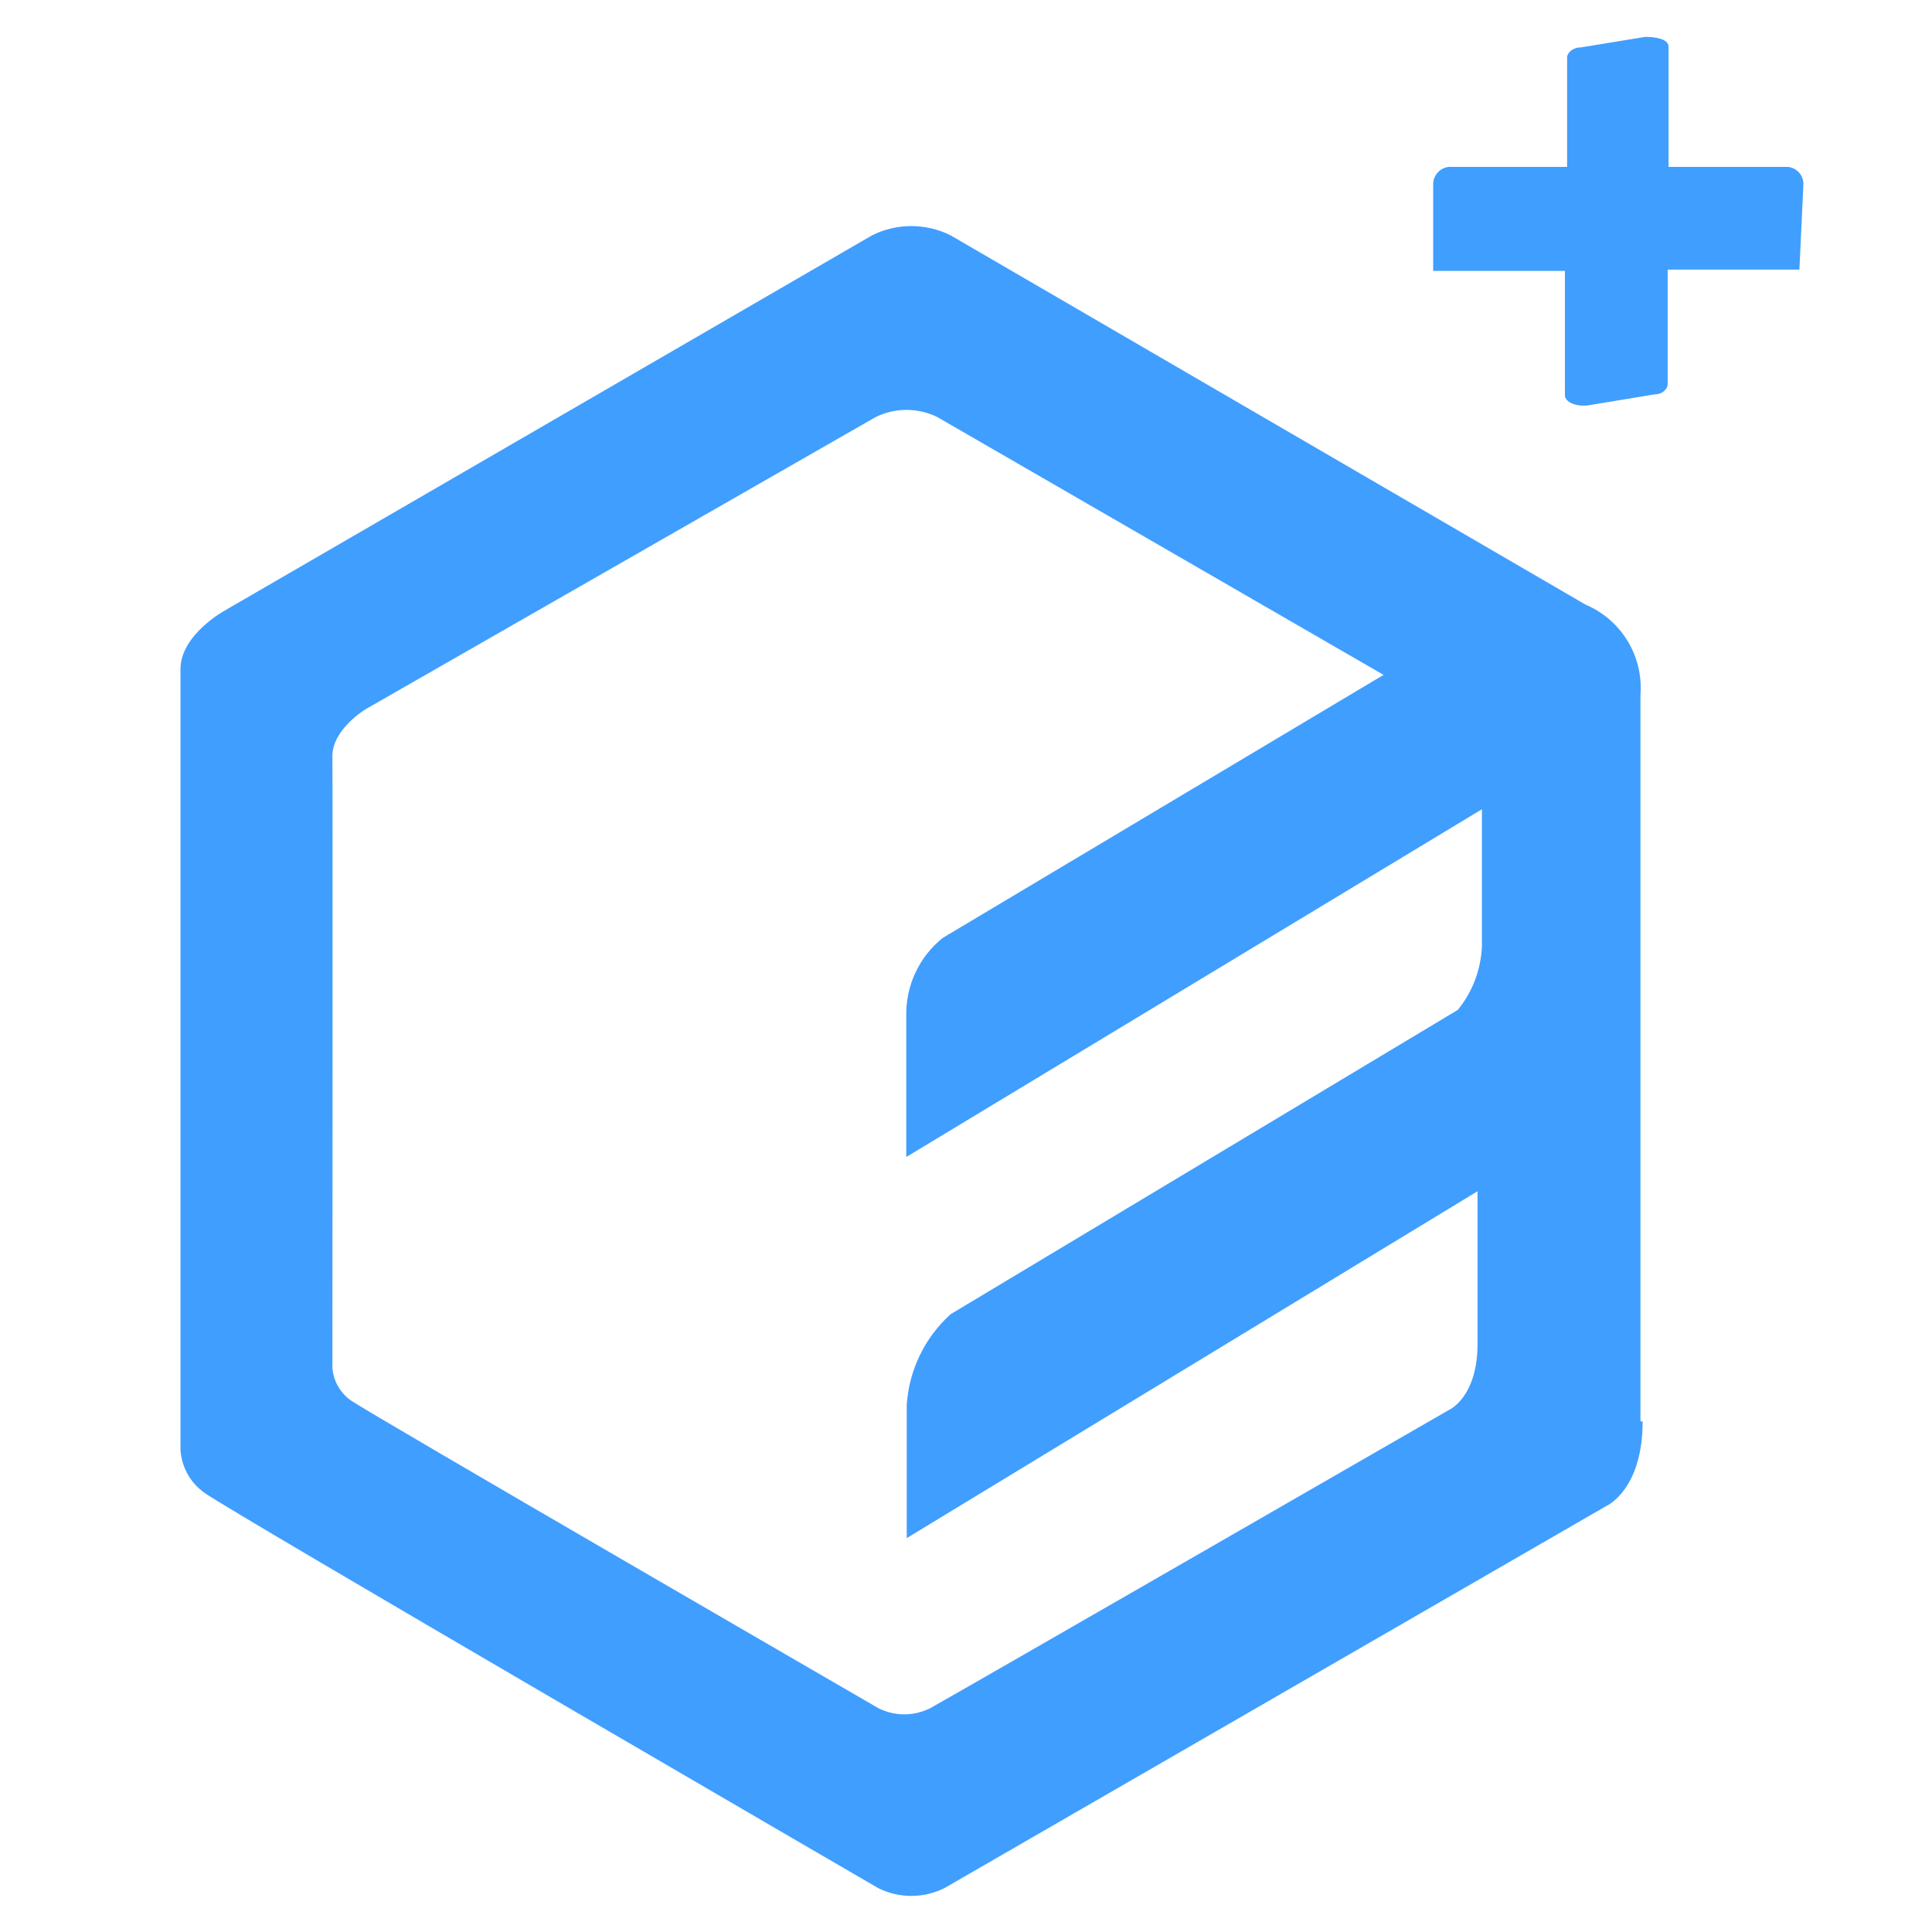
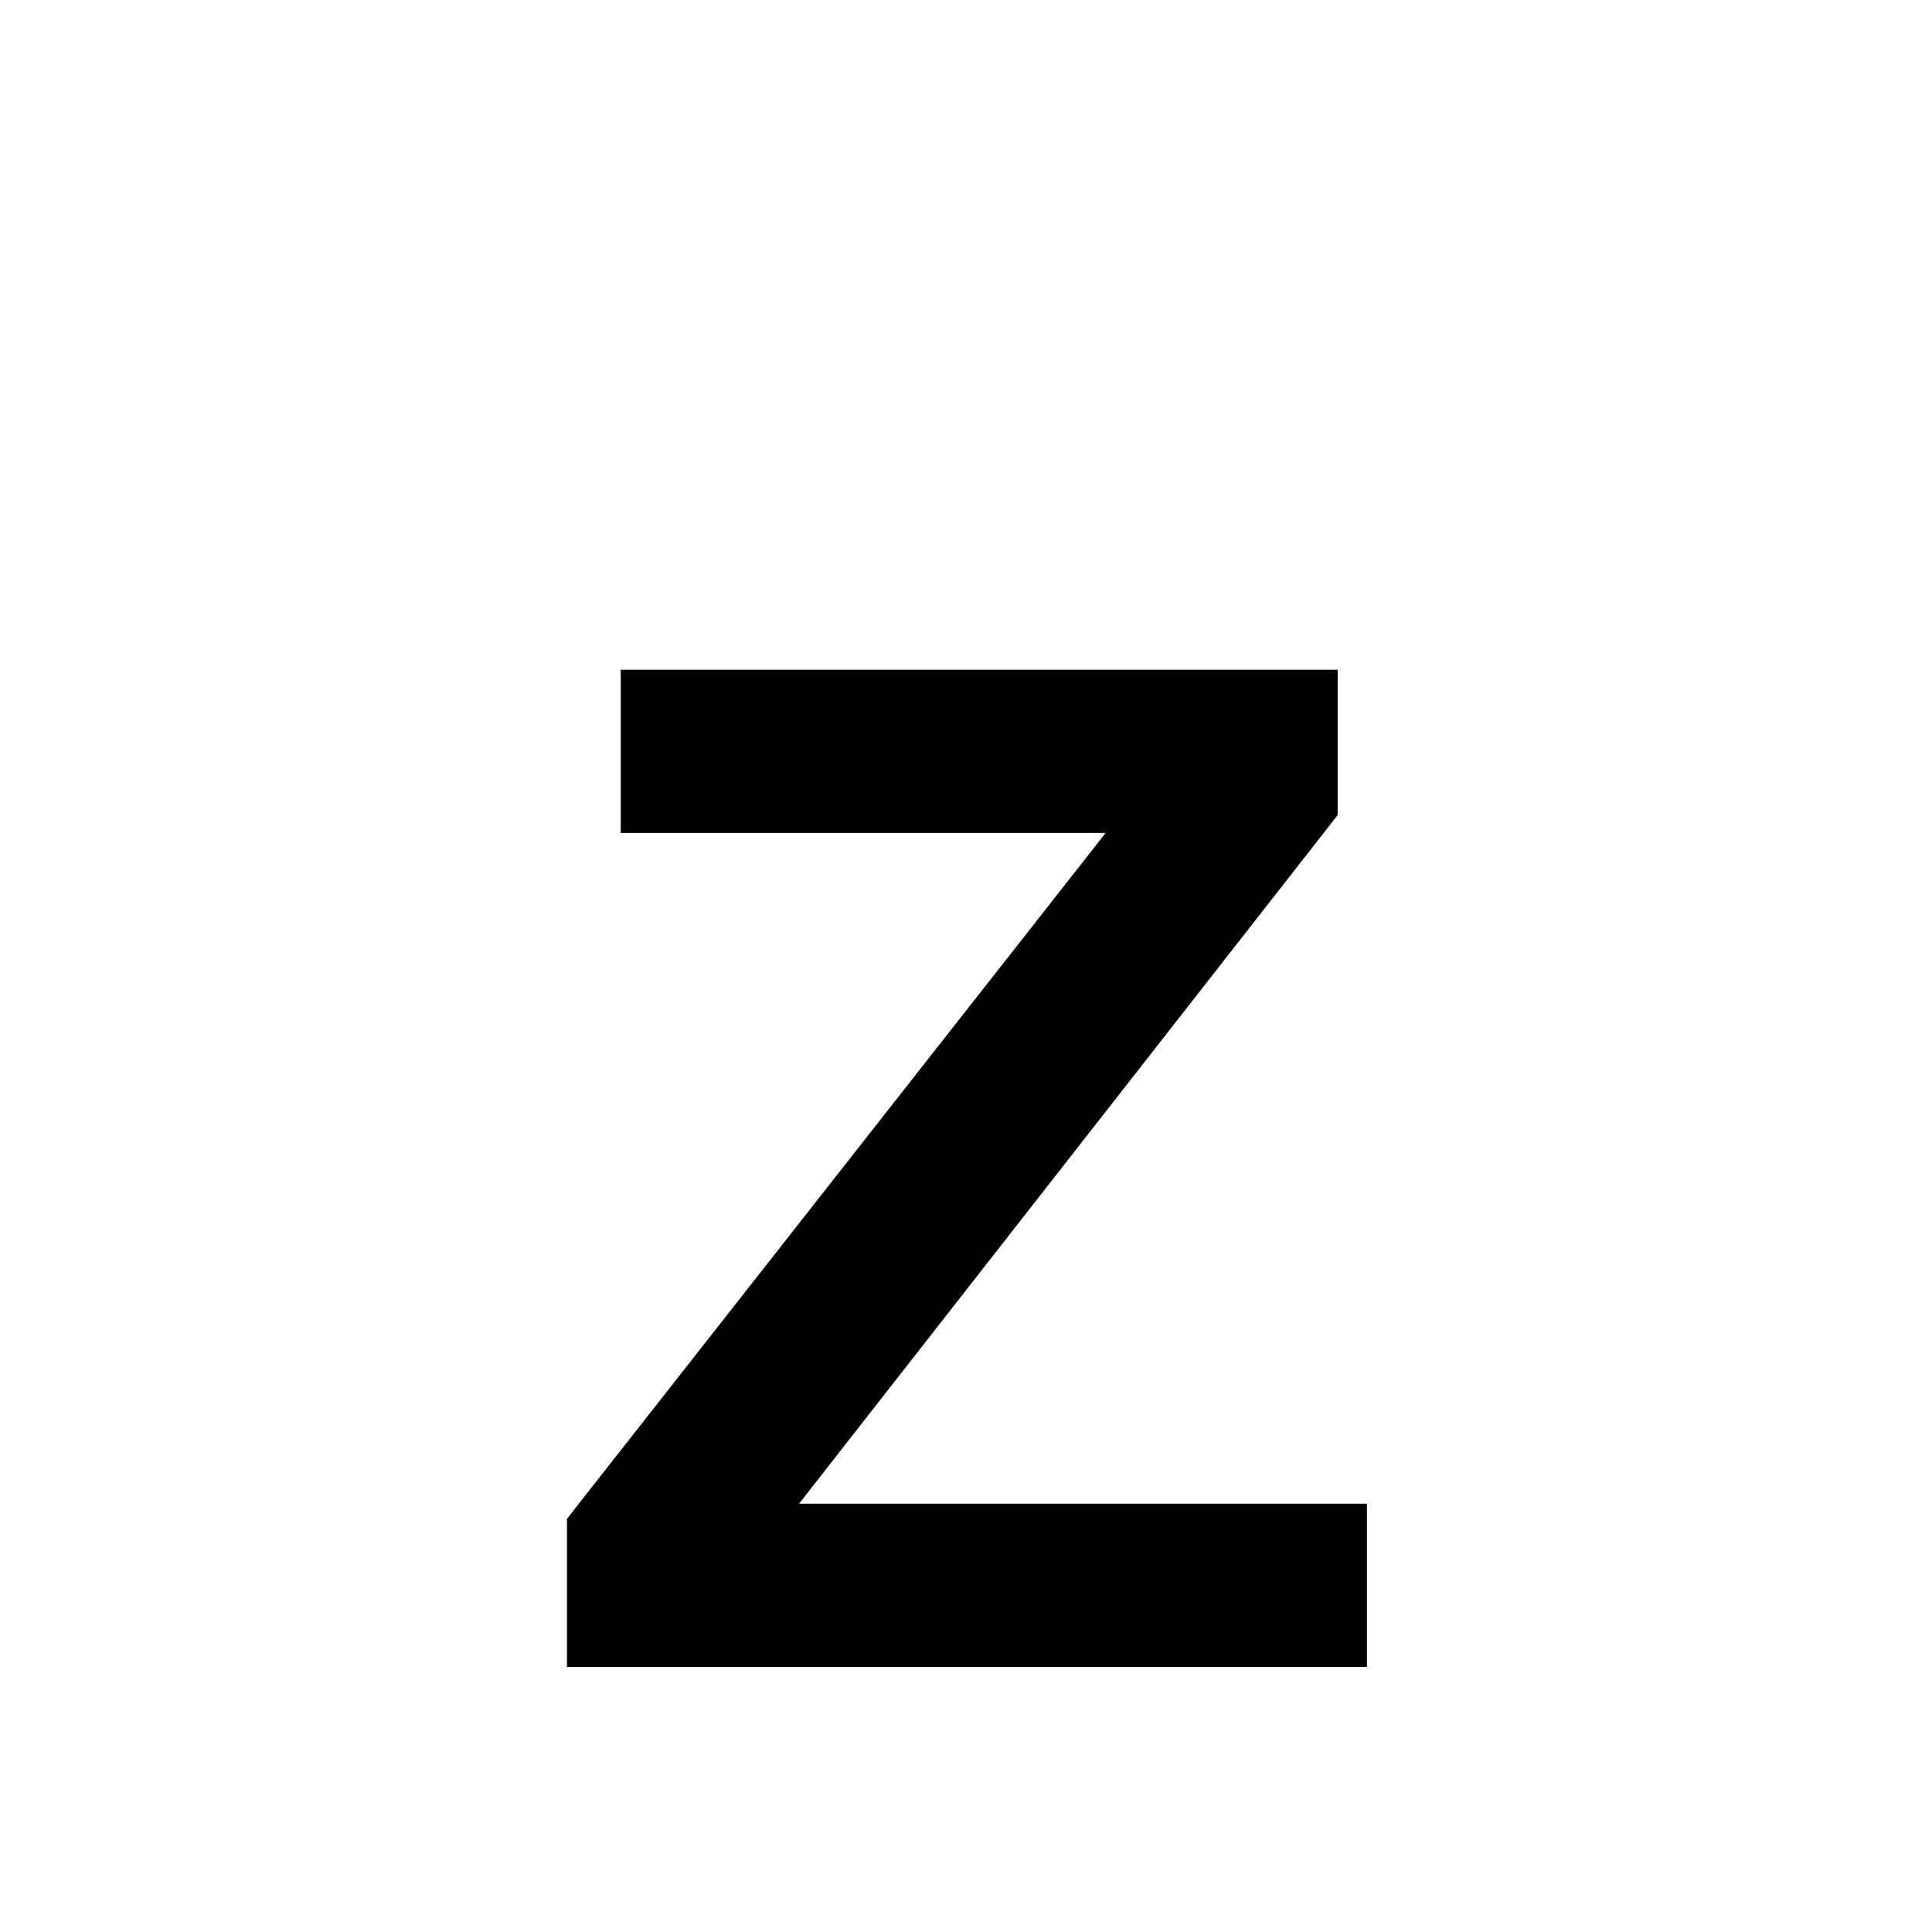
- <svg xmlns="http://www.w3.org/2000/svg" id="图层_1" data-name="图层 1" viewBox="0 0 44 44">
-   <defs>
-     <style>.cls-1{fill:#409eff;fill-rule:evenodd;}</style>
-   </defs>
-   <path id="element_plus-logo-small" data-name="element plus-logo-small" class="cls-1" d="M37.41,32.37c0,1.57-.83,1.93-.83,1.93L21.51,43A1.69,1.69,0,0,1,20,43S5.2,34.4,4.66,34a1.29,1.29,0,0,1-.55-1V15.24c0-.78,1-1.33,1-1.33L19.86,5.36a2,2,0,0,1,1.79,0l14.46,8.41a2.06,2.06,0,0,1,1.25,2.06V32.37Zm-5.9-17L21.35,9.5a1.59,1.59,0,0,0-1.41,0L8.33,16.15s-.77.46-.76,1.08,0,13.92,0,13.92A1,1,0,0,0,8,31.9c.43.3,12,7,12,7a1.31,1.31,0,0,0,1.19,0C21.91,38.5,33,32.11,33,32.11s.65-.28.65-1.51V27.13l-13,7.9V32a3.05,3.05,0,0,1,1-2.07L33.2,23a2.44,2.44,0,0,0,.55-1.46V18.43L20.64,26.35v-3.2a2.22,2.22,0,0,1,.83-1.79ZM41.07,4.22a.39.39,0,0,0-.37-.42H38V1.06c0-.16-.26-.22-.53-.22L36,1.08c-.18,0-.31.12-.31.23V3.8H33a.4.4,0,0,0-.36.37v2h3V9c0,.16.26.27.54.23l1.51-.25c.18,0,.29-.13.29-.23V6.14h3Z" />
+ <svg xmlns="http://www.w3.org/2000/svg" width="32" height="32" viewBox="0 0 32 32">
+   <text x="50%" y="65%" fill="#000" font-family="Arial, sans-serif" font-size="24" font-weight="bold" text-anchor="middle" dominant-baseline="middle">Z</text>
</svg>
